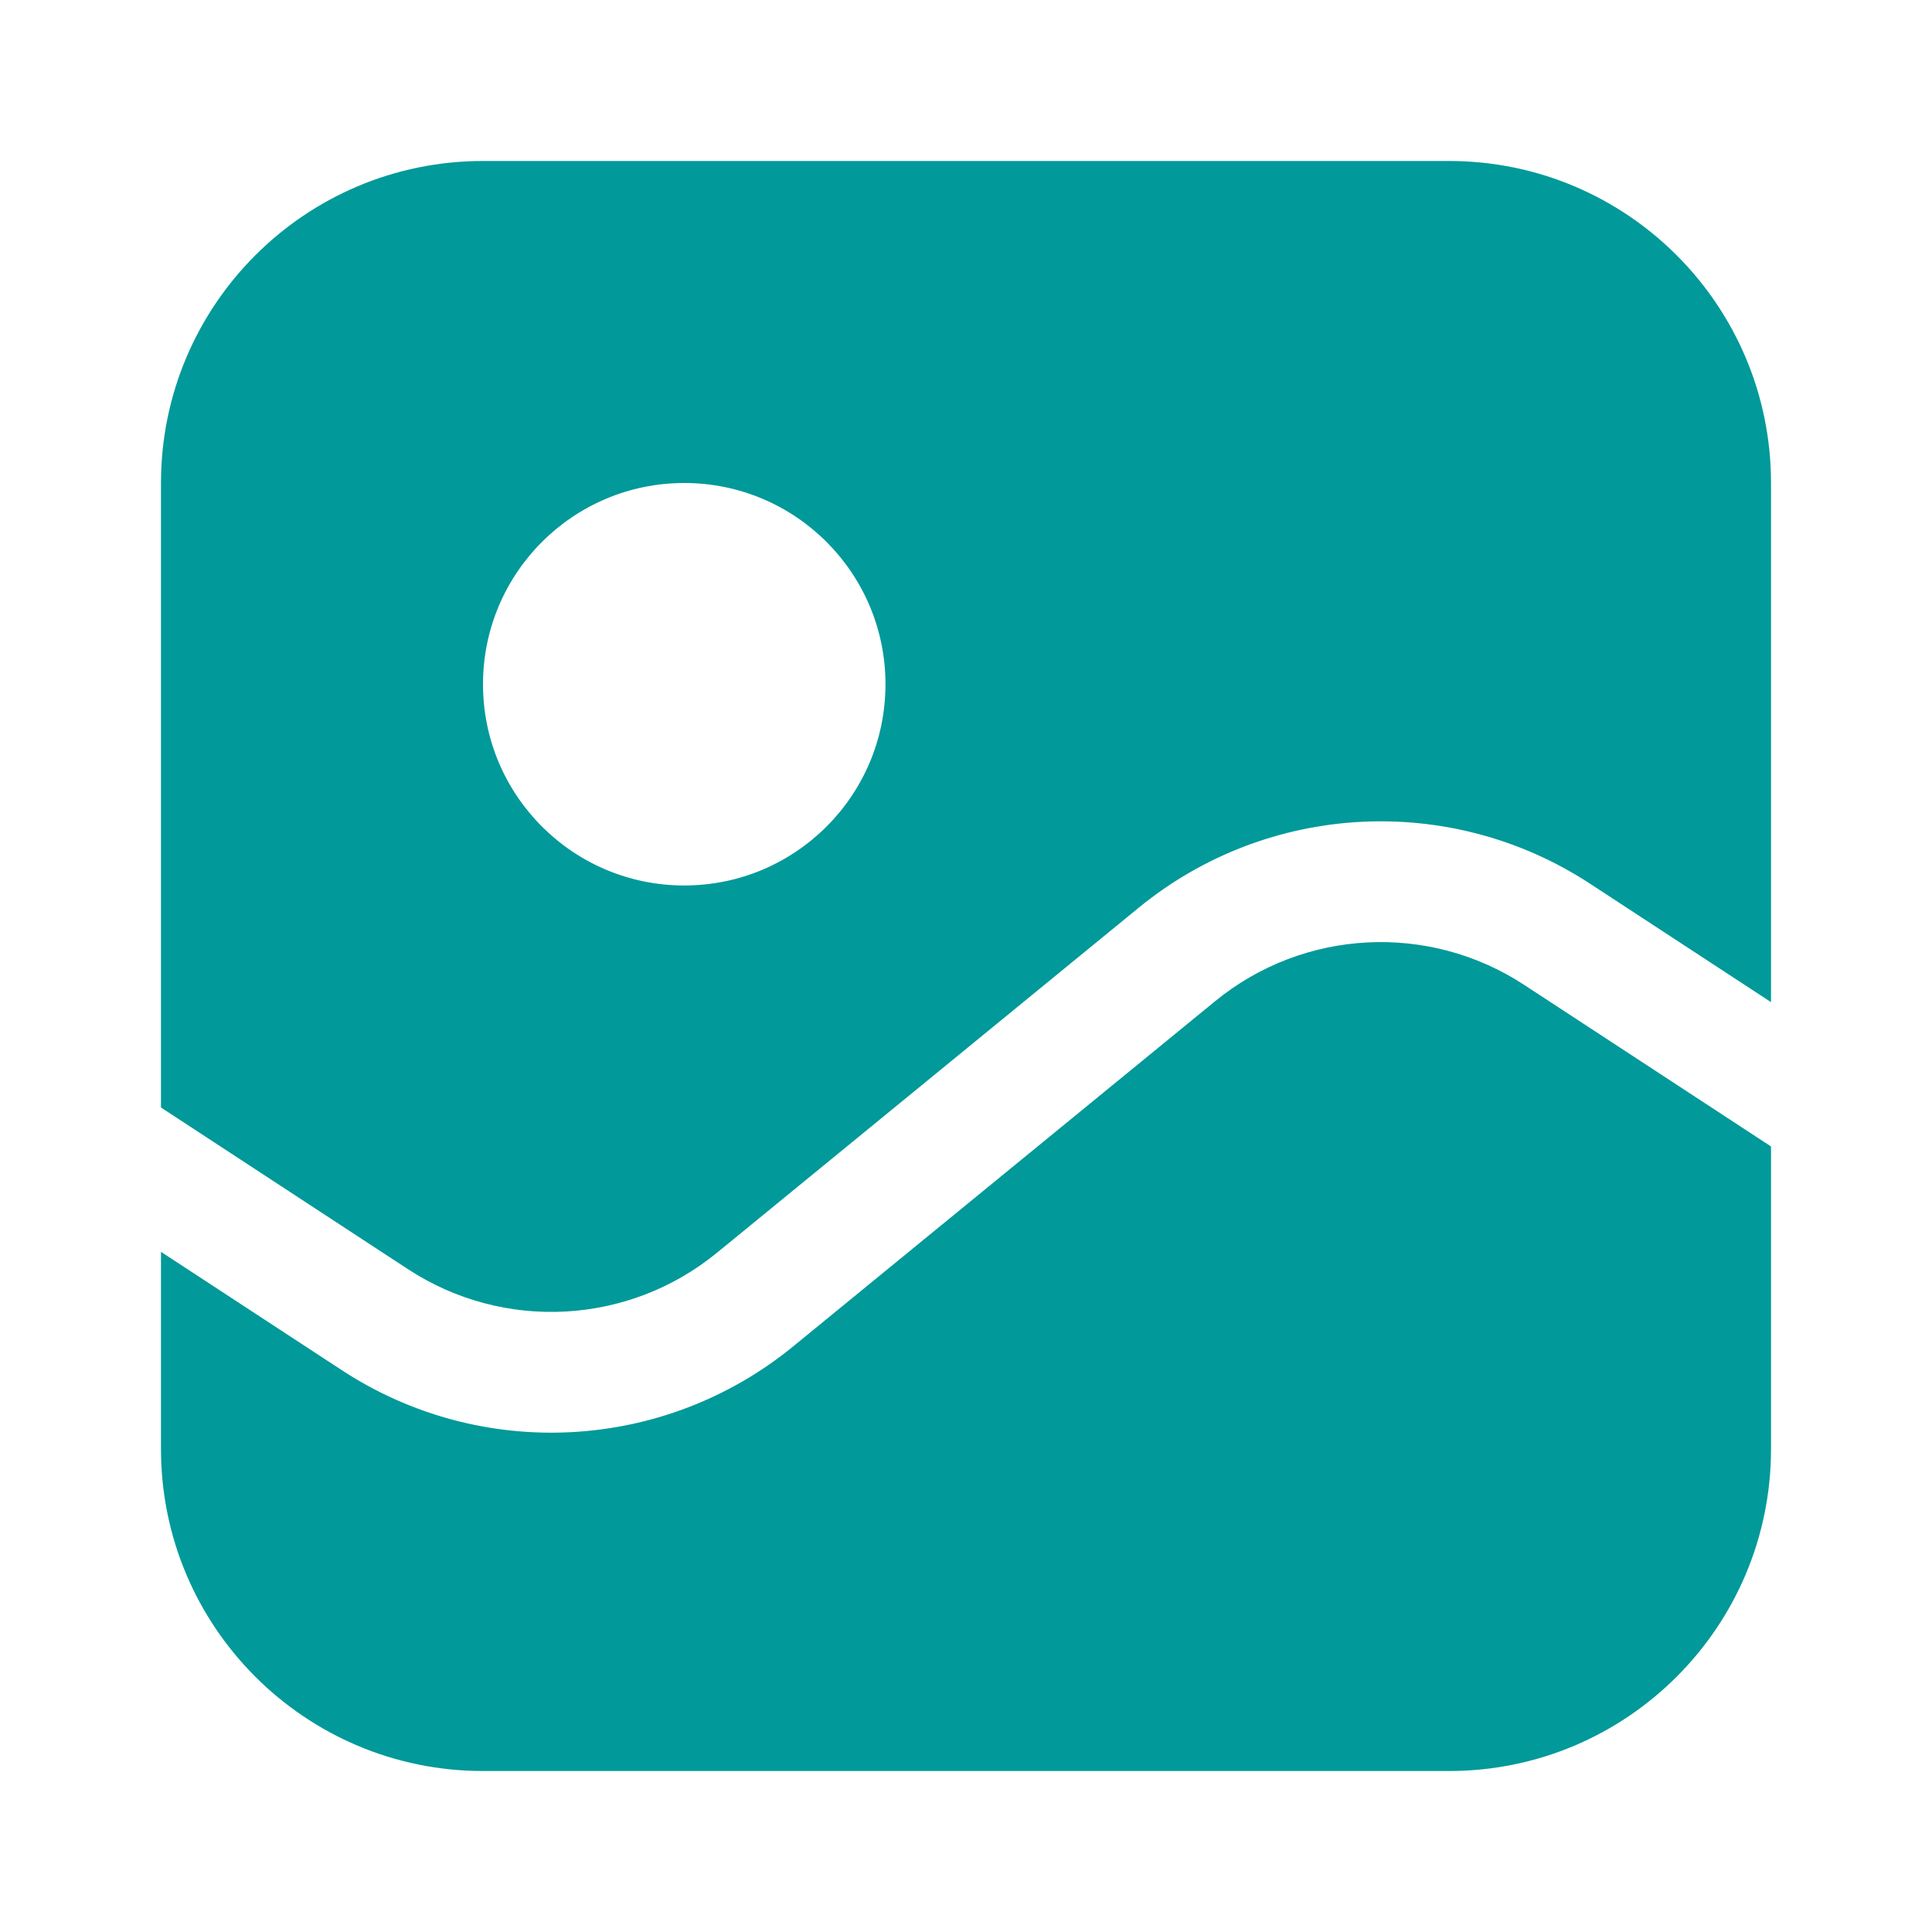
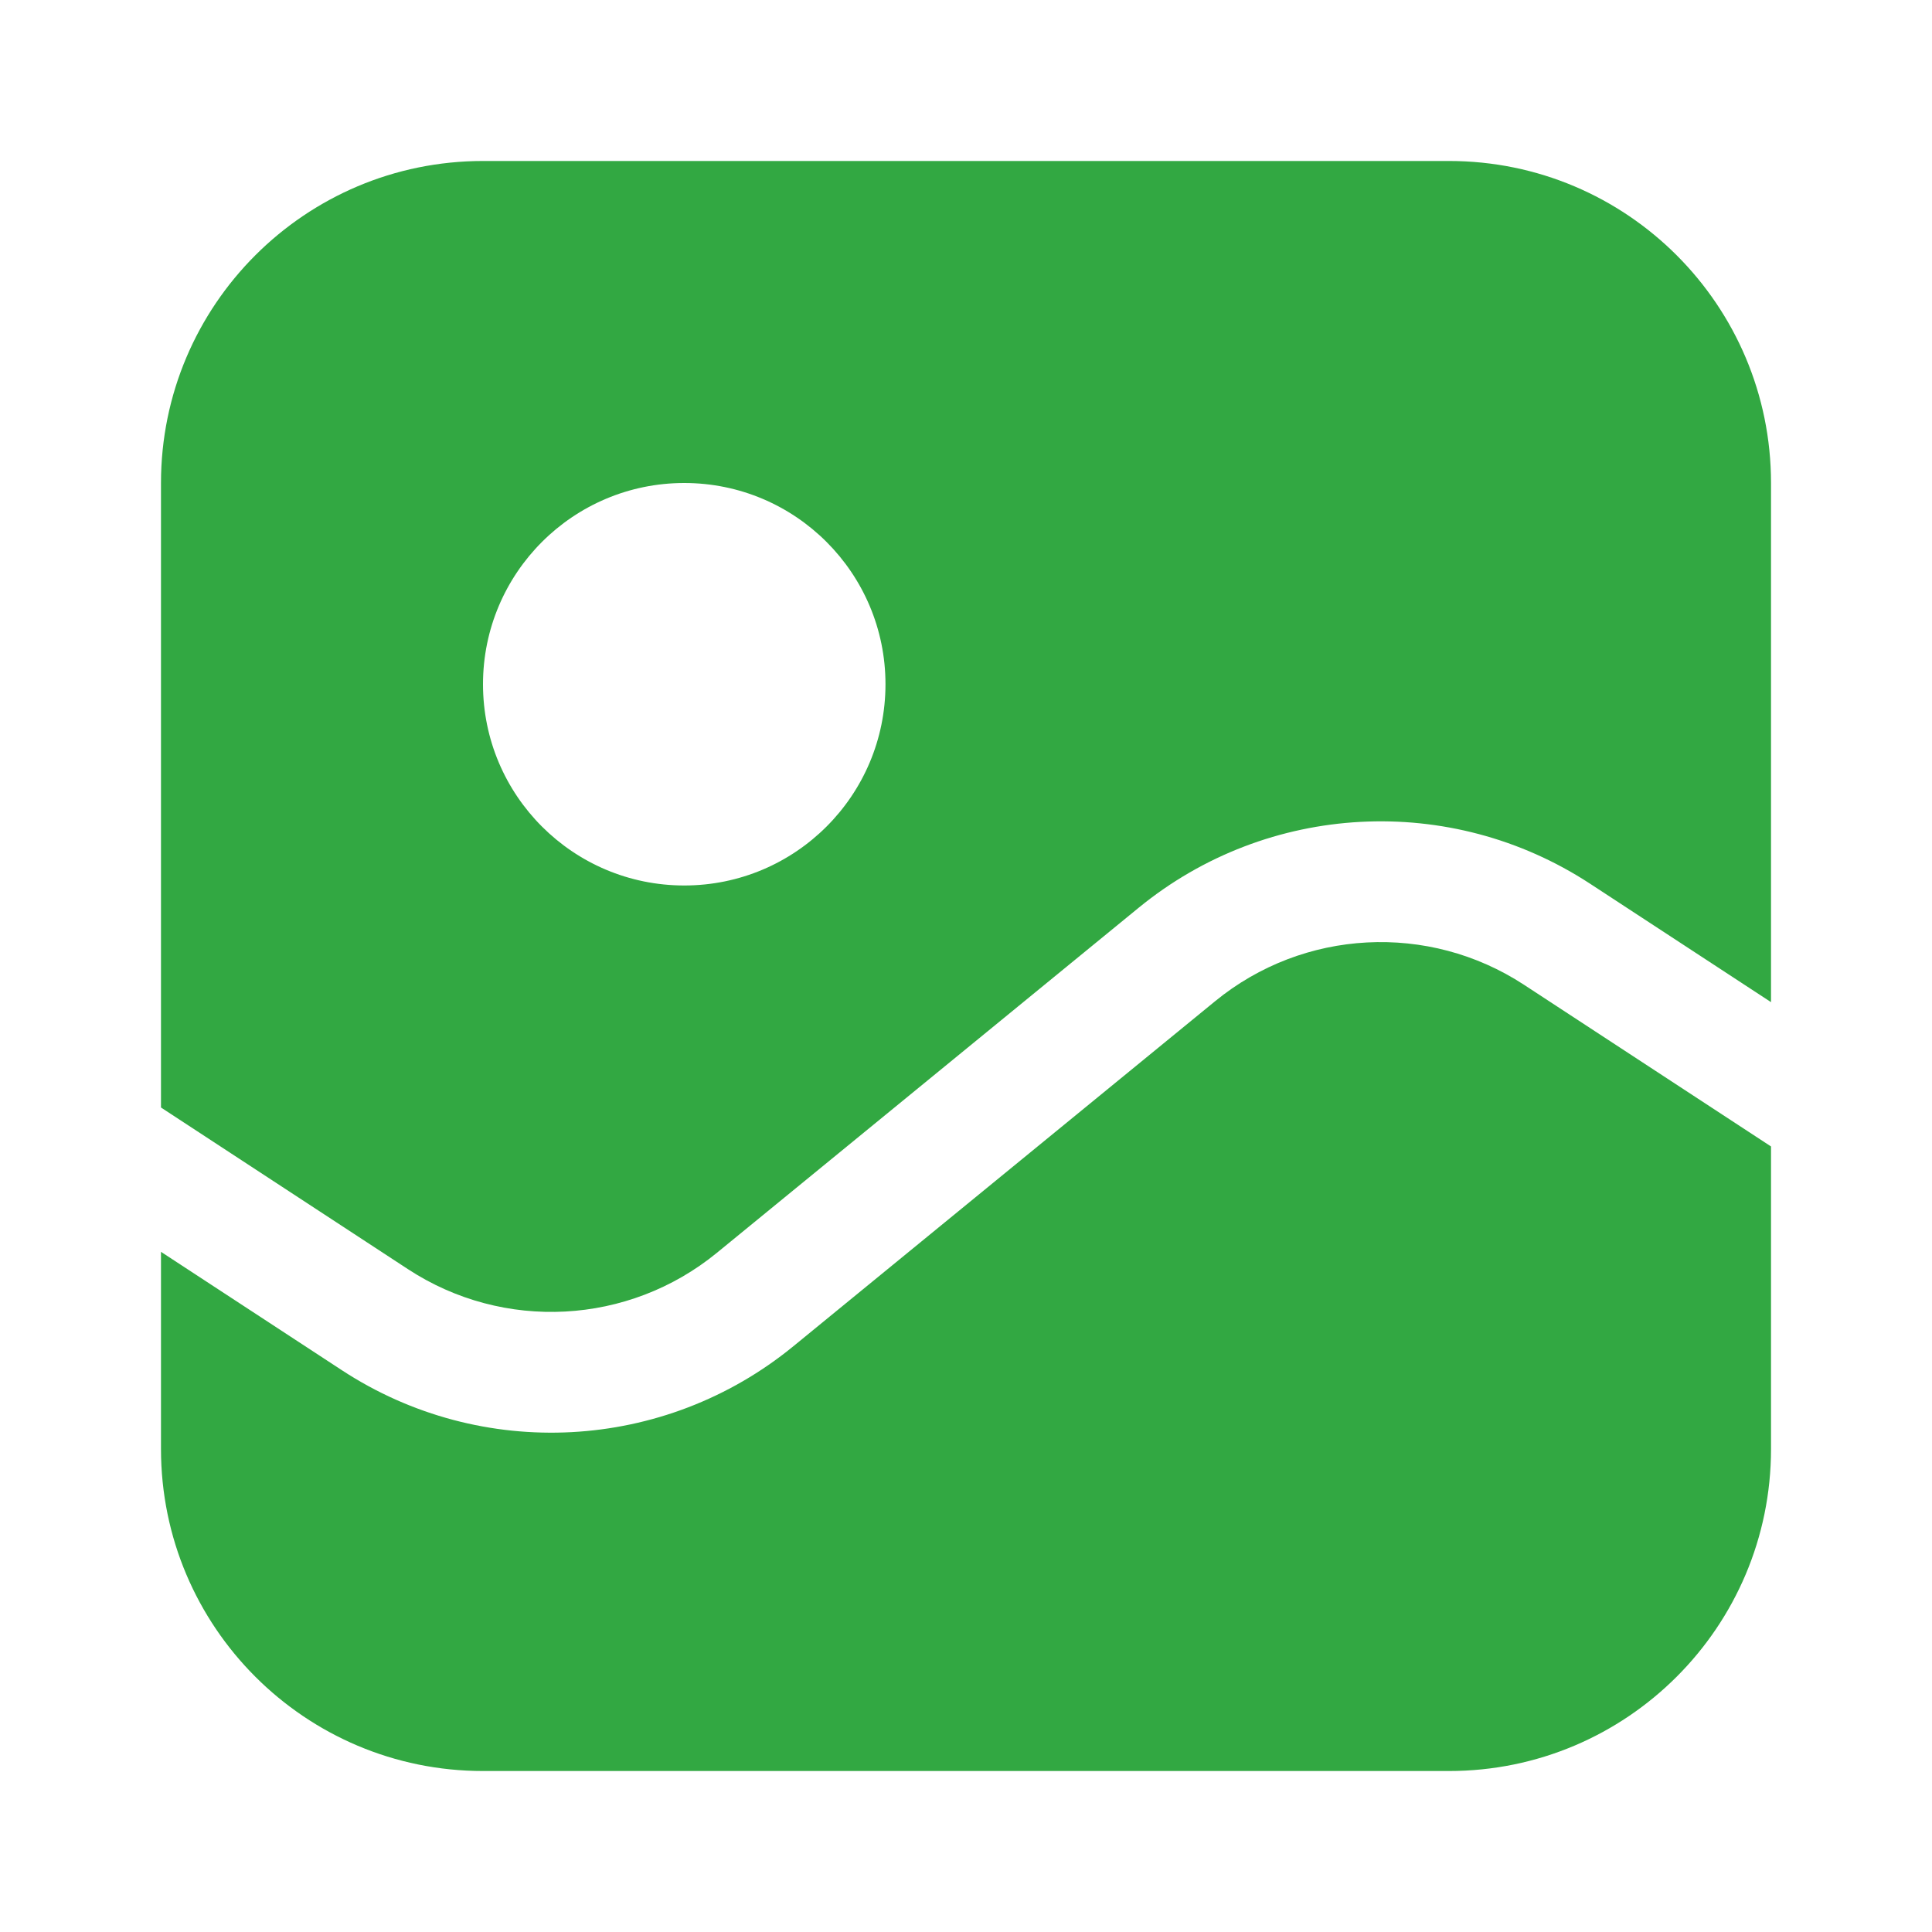
<svg xmlns="http://www.w3.org/2000/svg" width="37" height="37" viewBox="0 0 37 37" fill="none">
-   <path fill-rule="evenodd" clip-rule="evenodd" d="M3.083 9.25C3.083 5.844 5.844 3.083 9.25 3.083H27.75C31.156 3.083 33.917 5.844 33.917 9.25V19.192L30.453 16.925C27.779 15.175 24.279 15.361 21.806 17.385L13.73 23.992C12.038 25.377 9.643 25.504 7.813 24.306L3.083 21.21V9.25ZM29.187 18.86L33.917 21.956V27.75C33.917 31.156 31.156 33.917 27.75 33.917H9.25C5.844 33.917 3.083 31.156 3.083 27.75V23.974L6.547 26.241C9.221 27.992 12.721 27.806 15.194 25.782L23.27 19.175C24.962 17.79 27.357 17.663 29.187 18.86ZM13.104 16.958C15.233 16.958 16.958 15.233 16.958 13.104C16.958 10.976 15.233 9.25 13.104 9.25C10.976 9.25 9.25 10.976 9.25 13.104C9.25 15.233 10.976 16.958 13.104 16.958Z" fill="#019999" />
+   <path fill-rule="evenodd" clip-rule="evenodd" d="M3.083 9.25C3.083 5.844 5.844 3.083 9.25 3.083H27.75C31.156 3.083 33.917 5.844 33.917 9.25V19.192L30.453 16.925C27.779 15.175 24.279 15.361 21.806 17.385L13.73 23.992C12.038 25.377 9.643 25.504 7.813 24.306L3.083 21.21V9.25ZM29.187 18.86L33.917 21.956V27.75C33.917 31.156 31.156 33.917 27.75 33.917H9.25C5.844 33.917 3.083 31.156 3.083 27.75V23.974L6.547 26.241C9.221 27.992 12.721 27.806 15.194 25.782L23.27 19.175C24.962 17.79 27.357 17.663 29.187 18.86ZM13.104 16.958C15.233 16.958 16.958 15.233 16.958 13.104C16.958 10.976 15.233 9.25 13.104 9.25C10.976 9.25 9.25 10.976 9.25 13.104C9.25 15.233 10.976 16.958 13.104 16.958Z" fill="#32a842" />
</svg>
